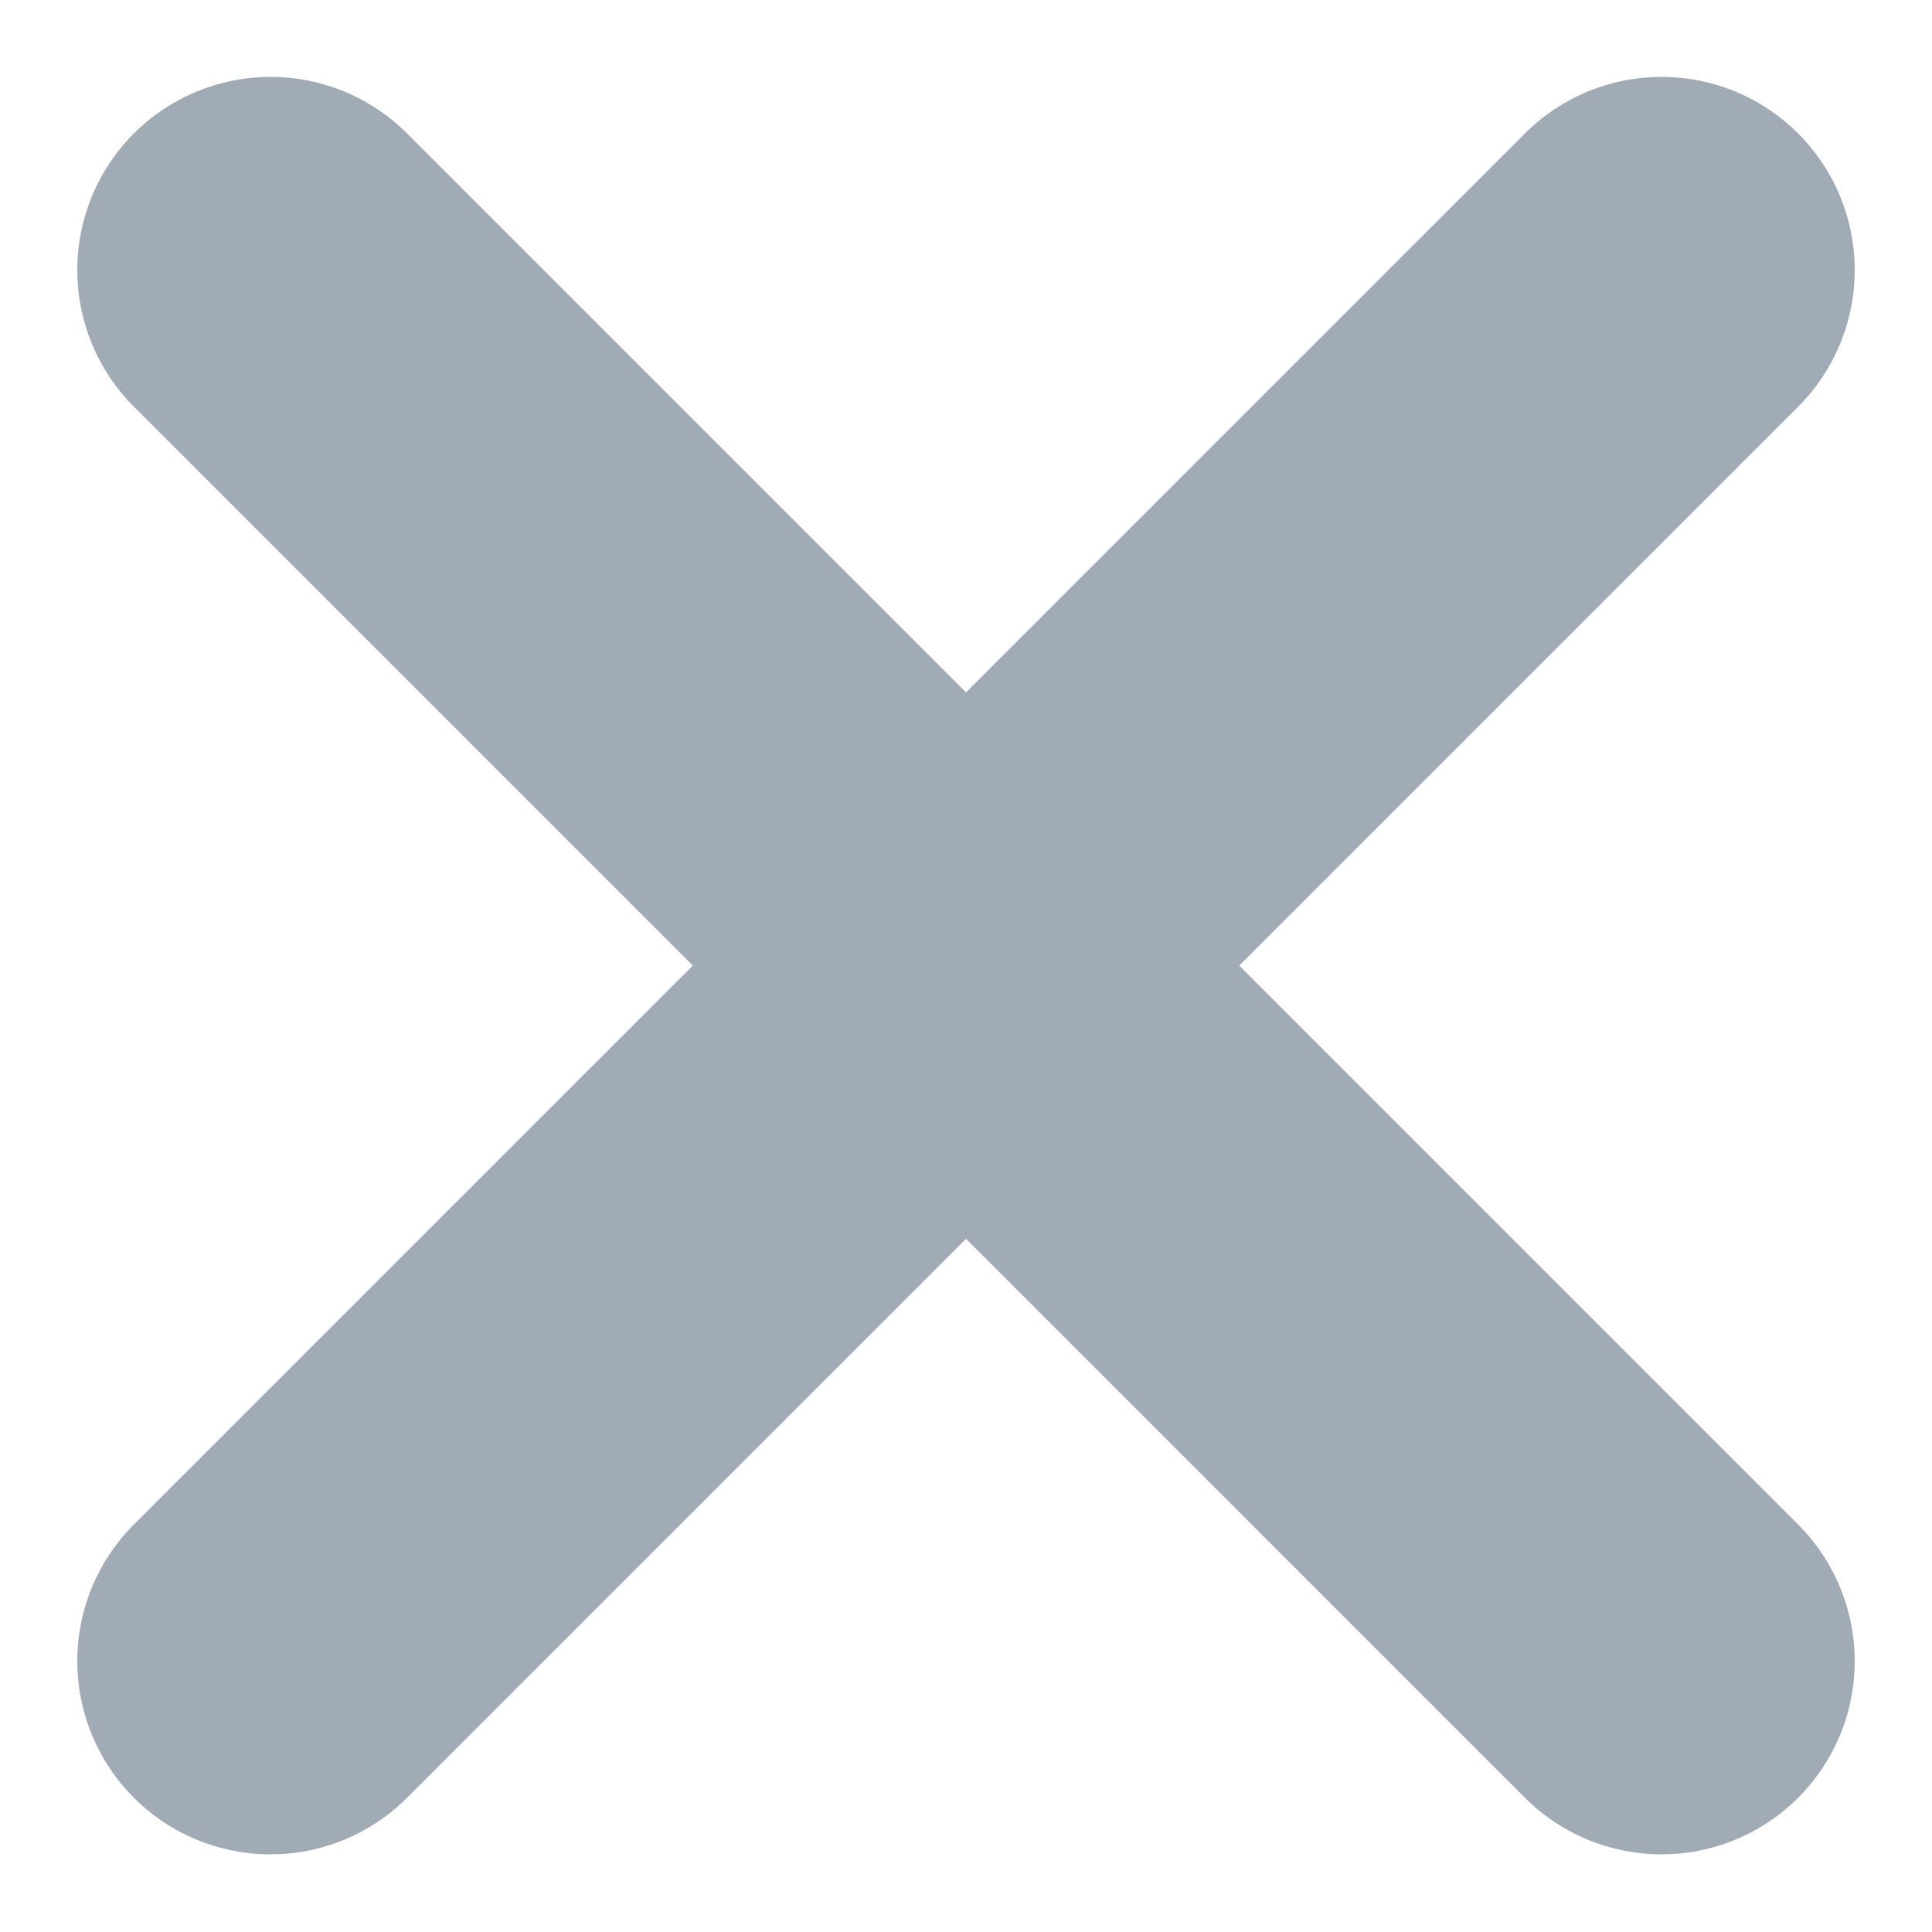
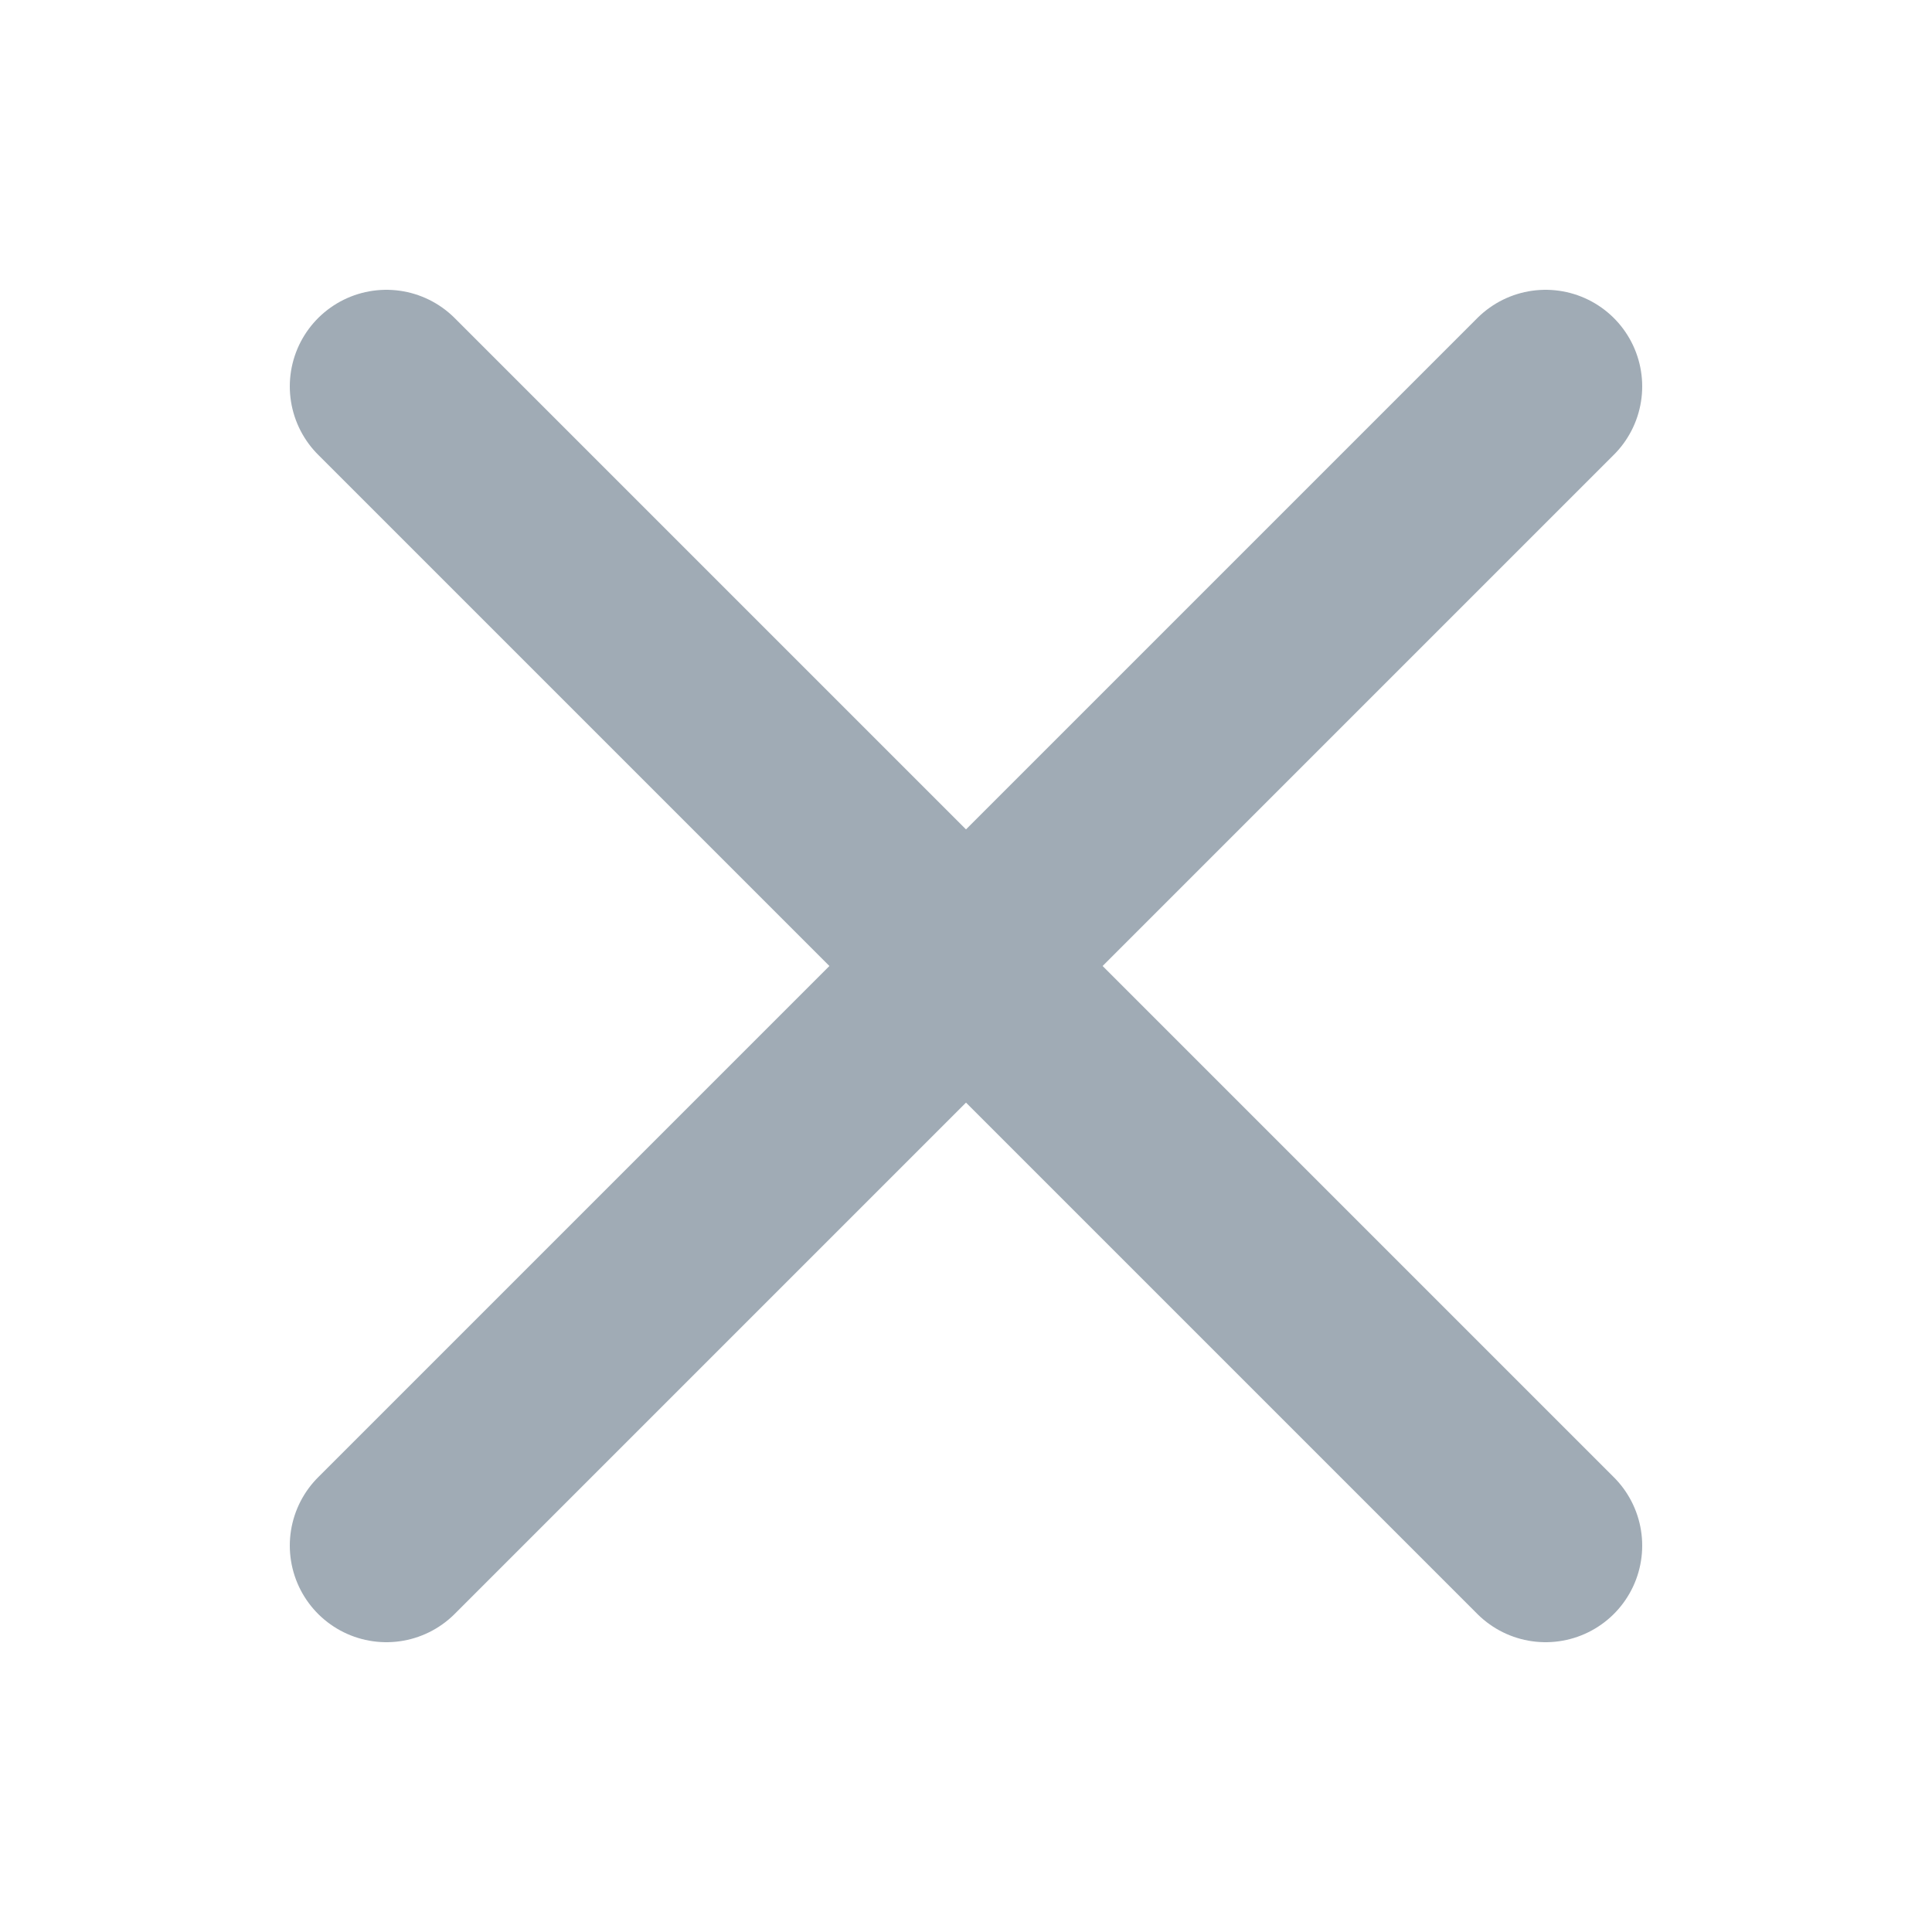
- <svg xmlns="http://www.w3.org/2000/svg" width="10" height="10" viewBox="0 0 10 10" fill="none">
-   <path d="M1.4 1.398L8.6 8.598" stroke="#A0ABB5" stroke-width="2" stroke-miterlimit="10" stroke-linecap="round" />
-   <path d="M8.6 1.398L1.4 8.598" stroke="#A0ABB5" stroke-width="2" stroke-miterlimit="10" stroke-linecap="round" />
+ <svg xmlns="http://www.w3.org/2000/svg" width="20" height="20" viewBox="0 0 20 20" fill="none">
+   <path d="M4 4L16 16" stroke="#A0ABB5" stroke-width="2" stroke-miterlimit="10" stroke-linecap="round" />
+   <path d="M16 4L4 16" stroke="#A0ABB5" stroke-width="2" stroke-miterlimit="10" stroke-linecap="round" />
</svg>
